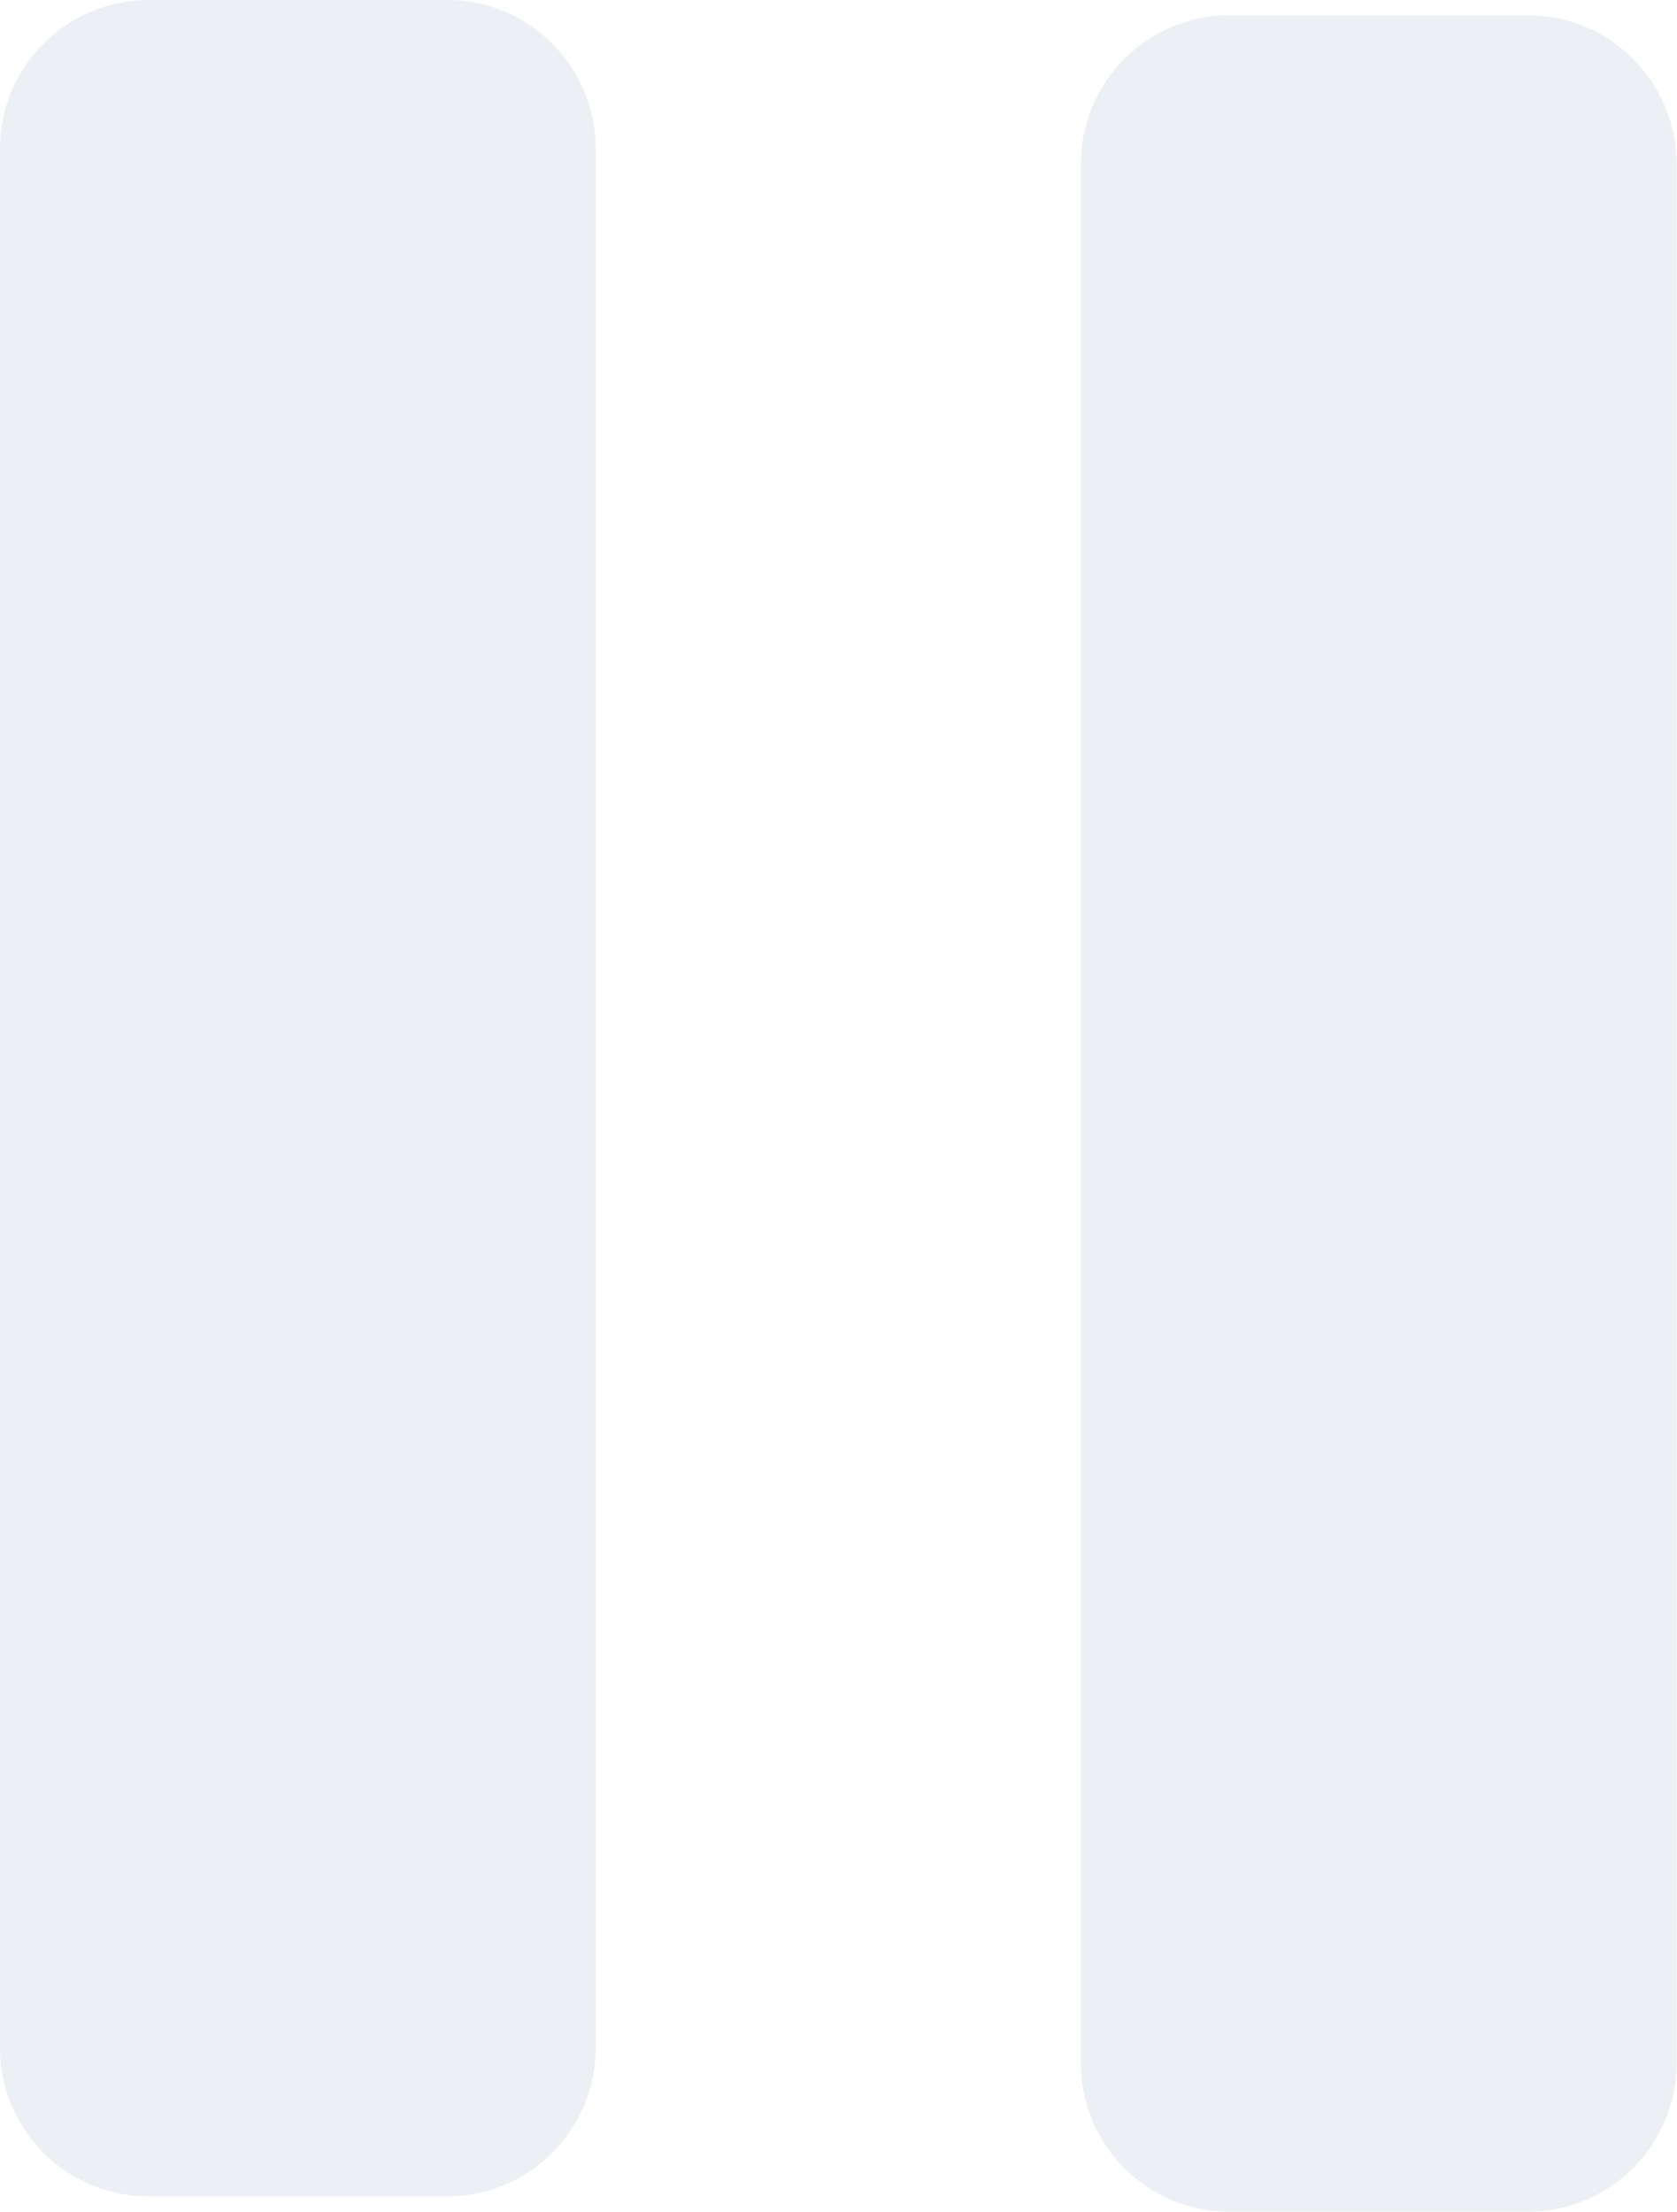
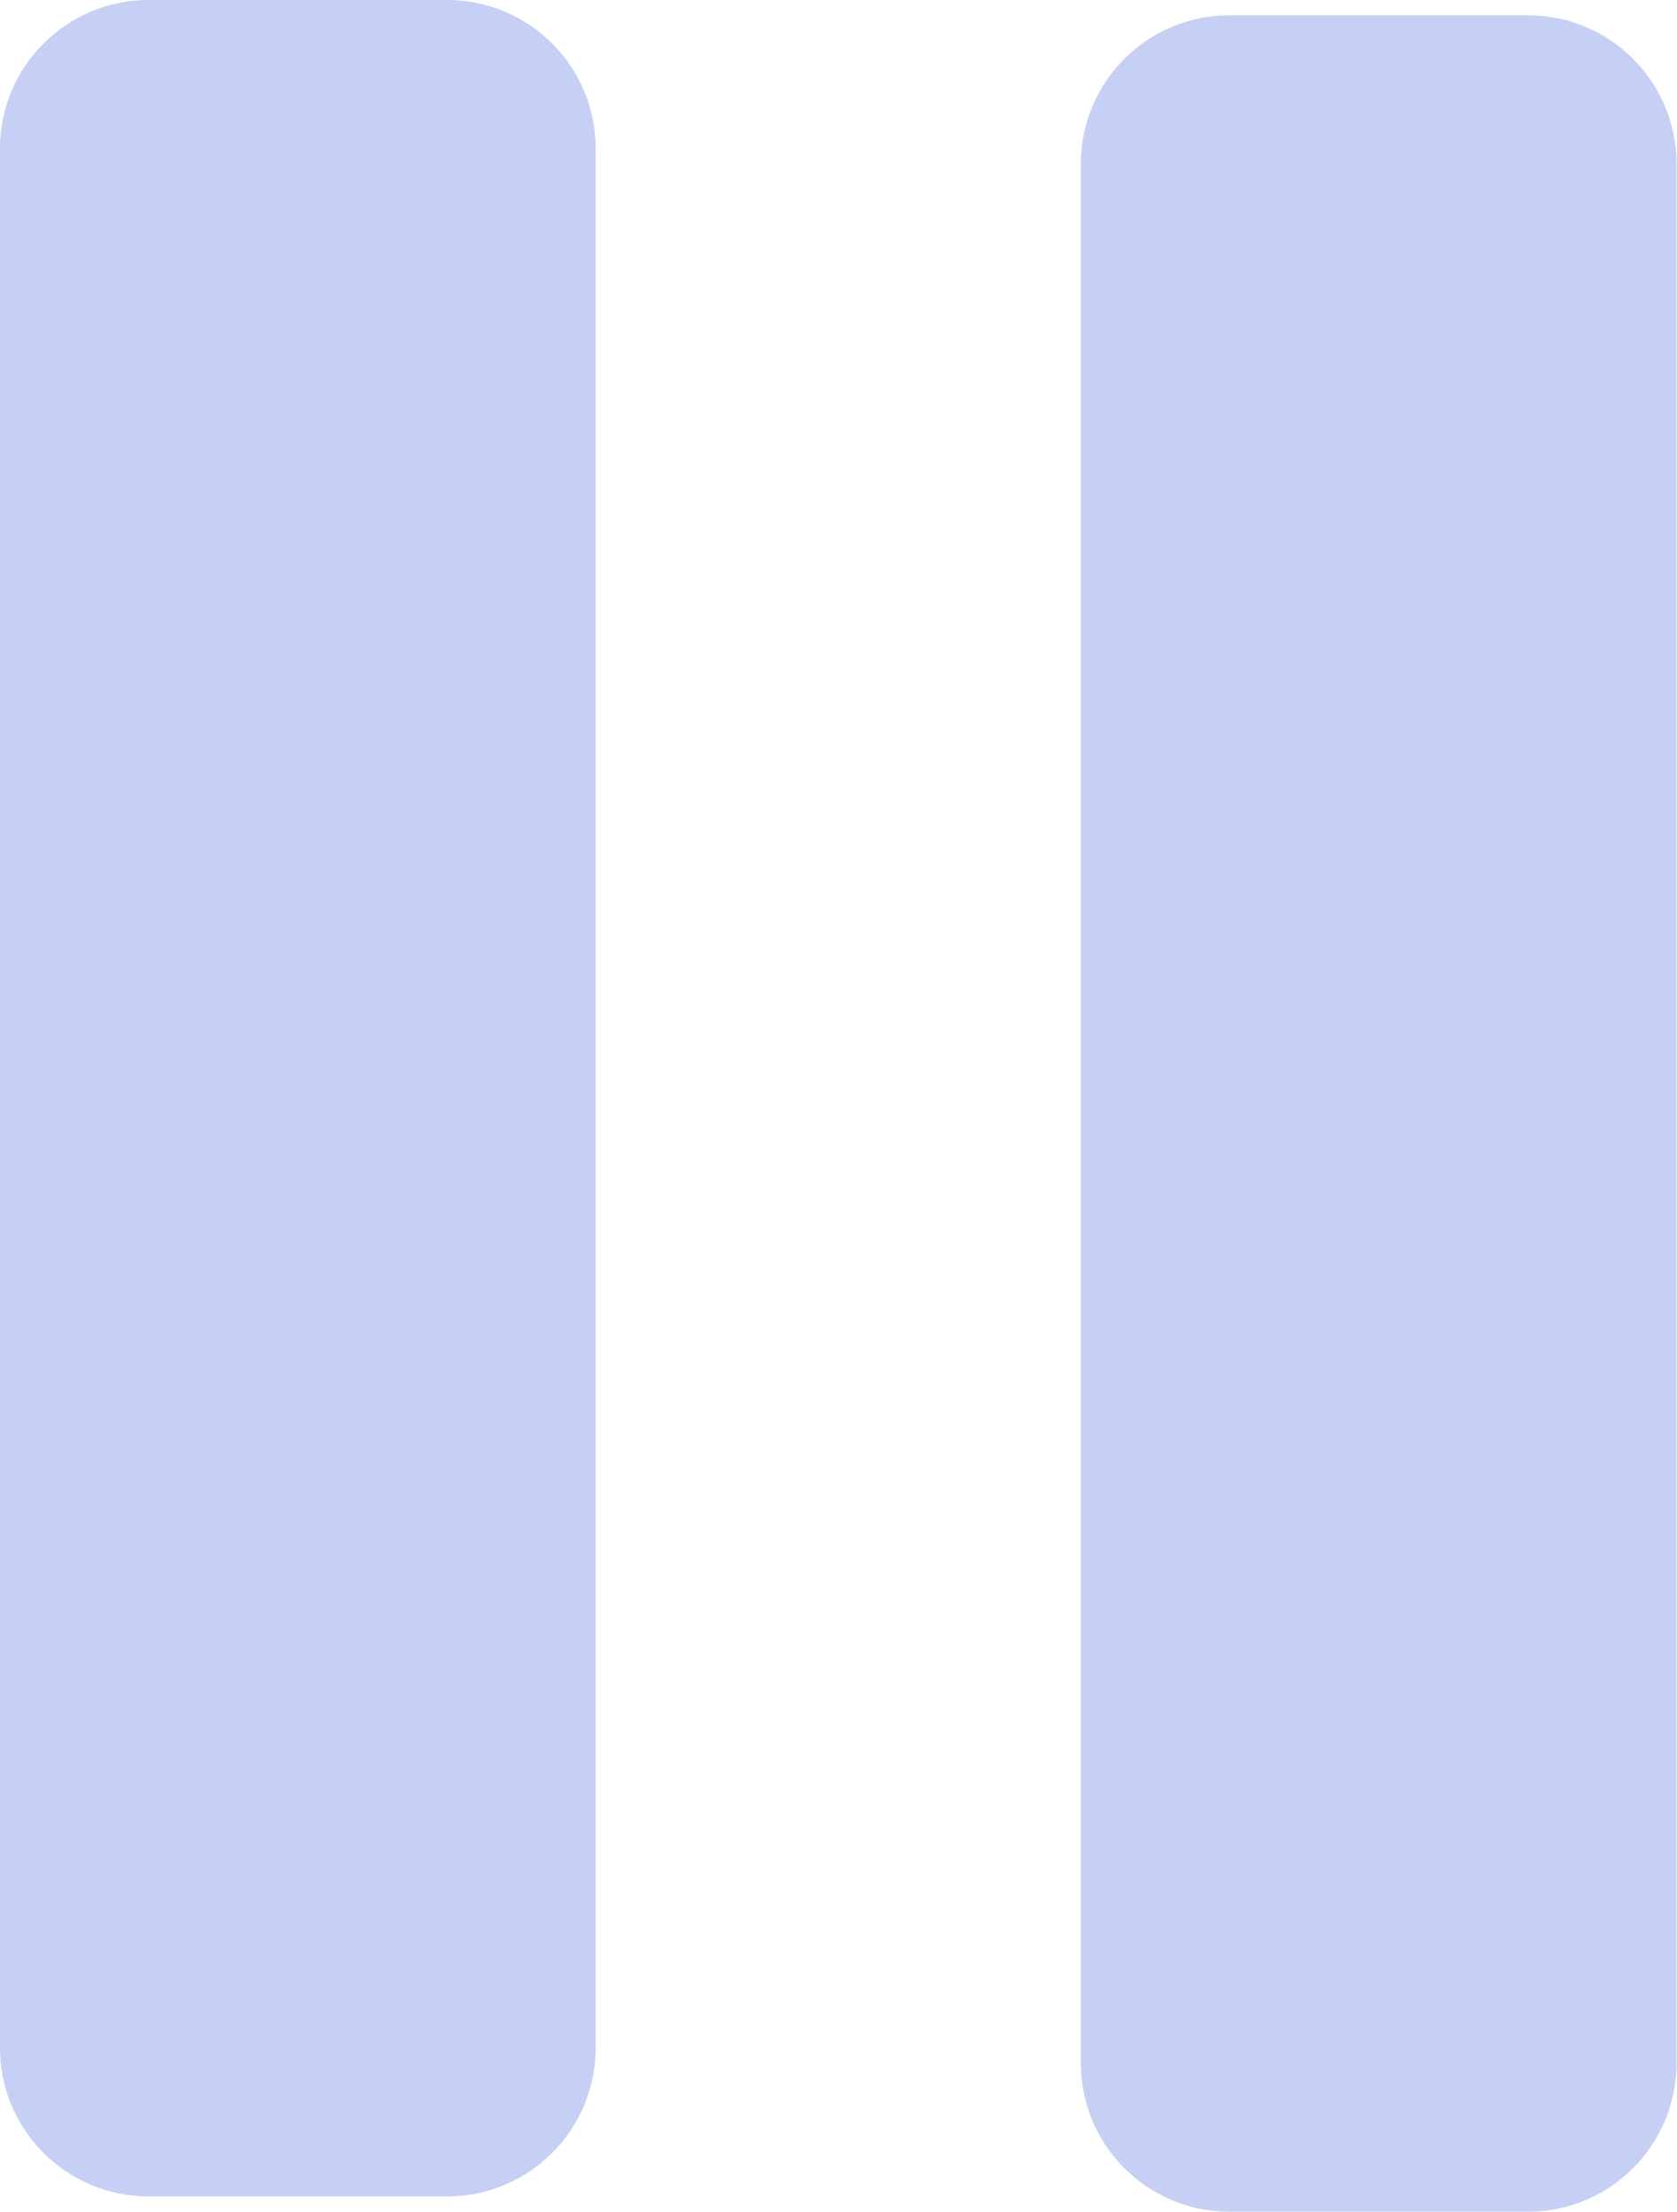
<svg xmlns="http://www.w3.org/2000/svg" id="Layer_1" data-name="Layer 1" viewBox="0 0 62.5 82.49">
  <defs>
    <style>
      .cls-1 {
        /* {# rcol(data.color.text) #} */
-         fill: #eceff4;
+         fill: #c6d0f5;
      }
    </style>
  </defs>
  <rect class="cls-1" width="22.21" height="81.91" rx="5.54" ry="5.54" />
  <rect class="cls-1" x="40.3" y=".57" width="22.21" height="81.91" rx="5.54" ry="5.54" />
</svg>
